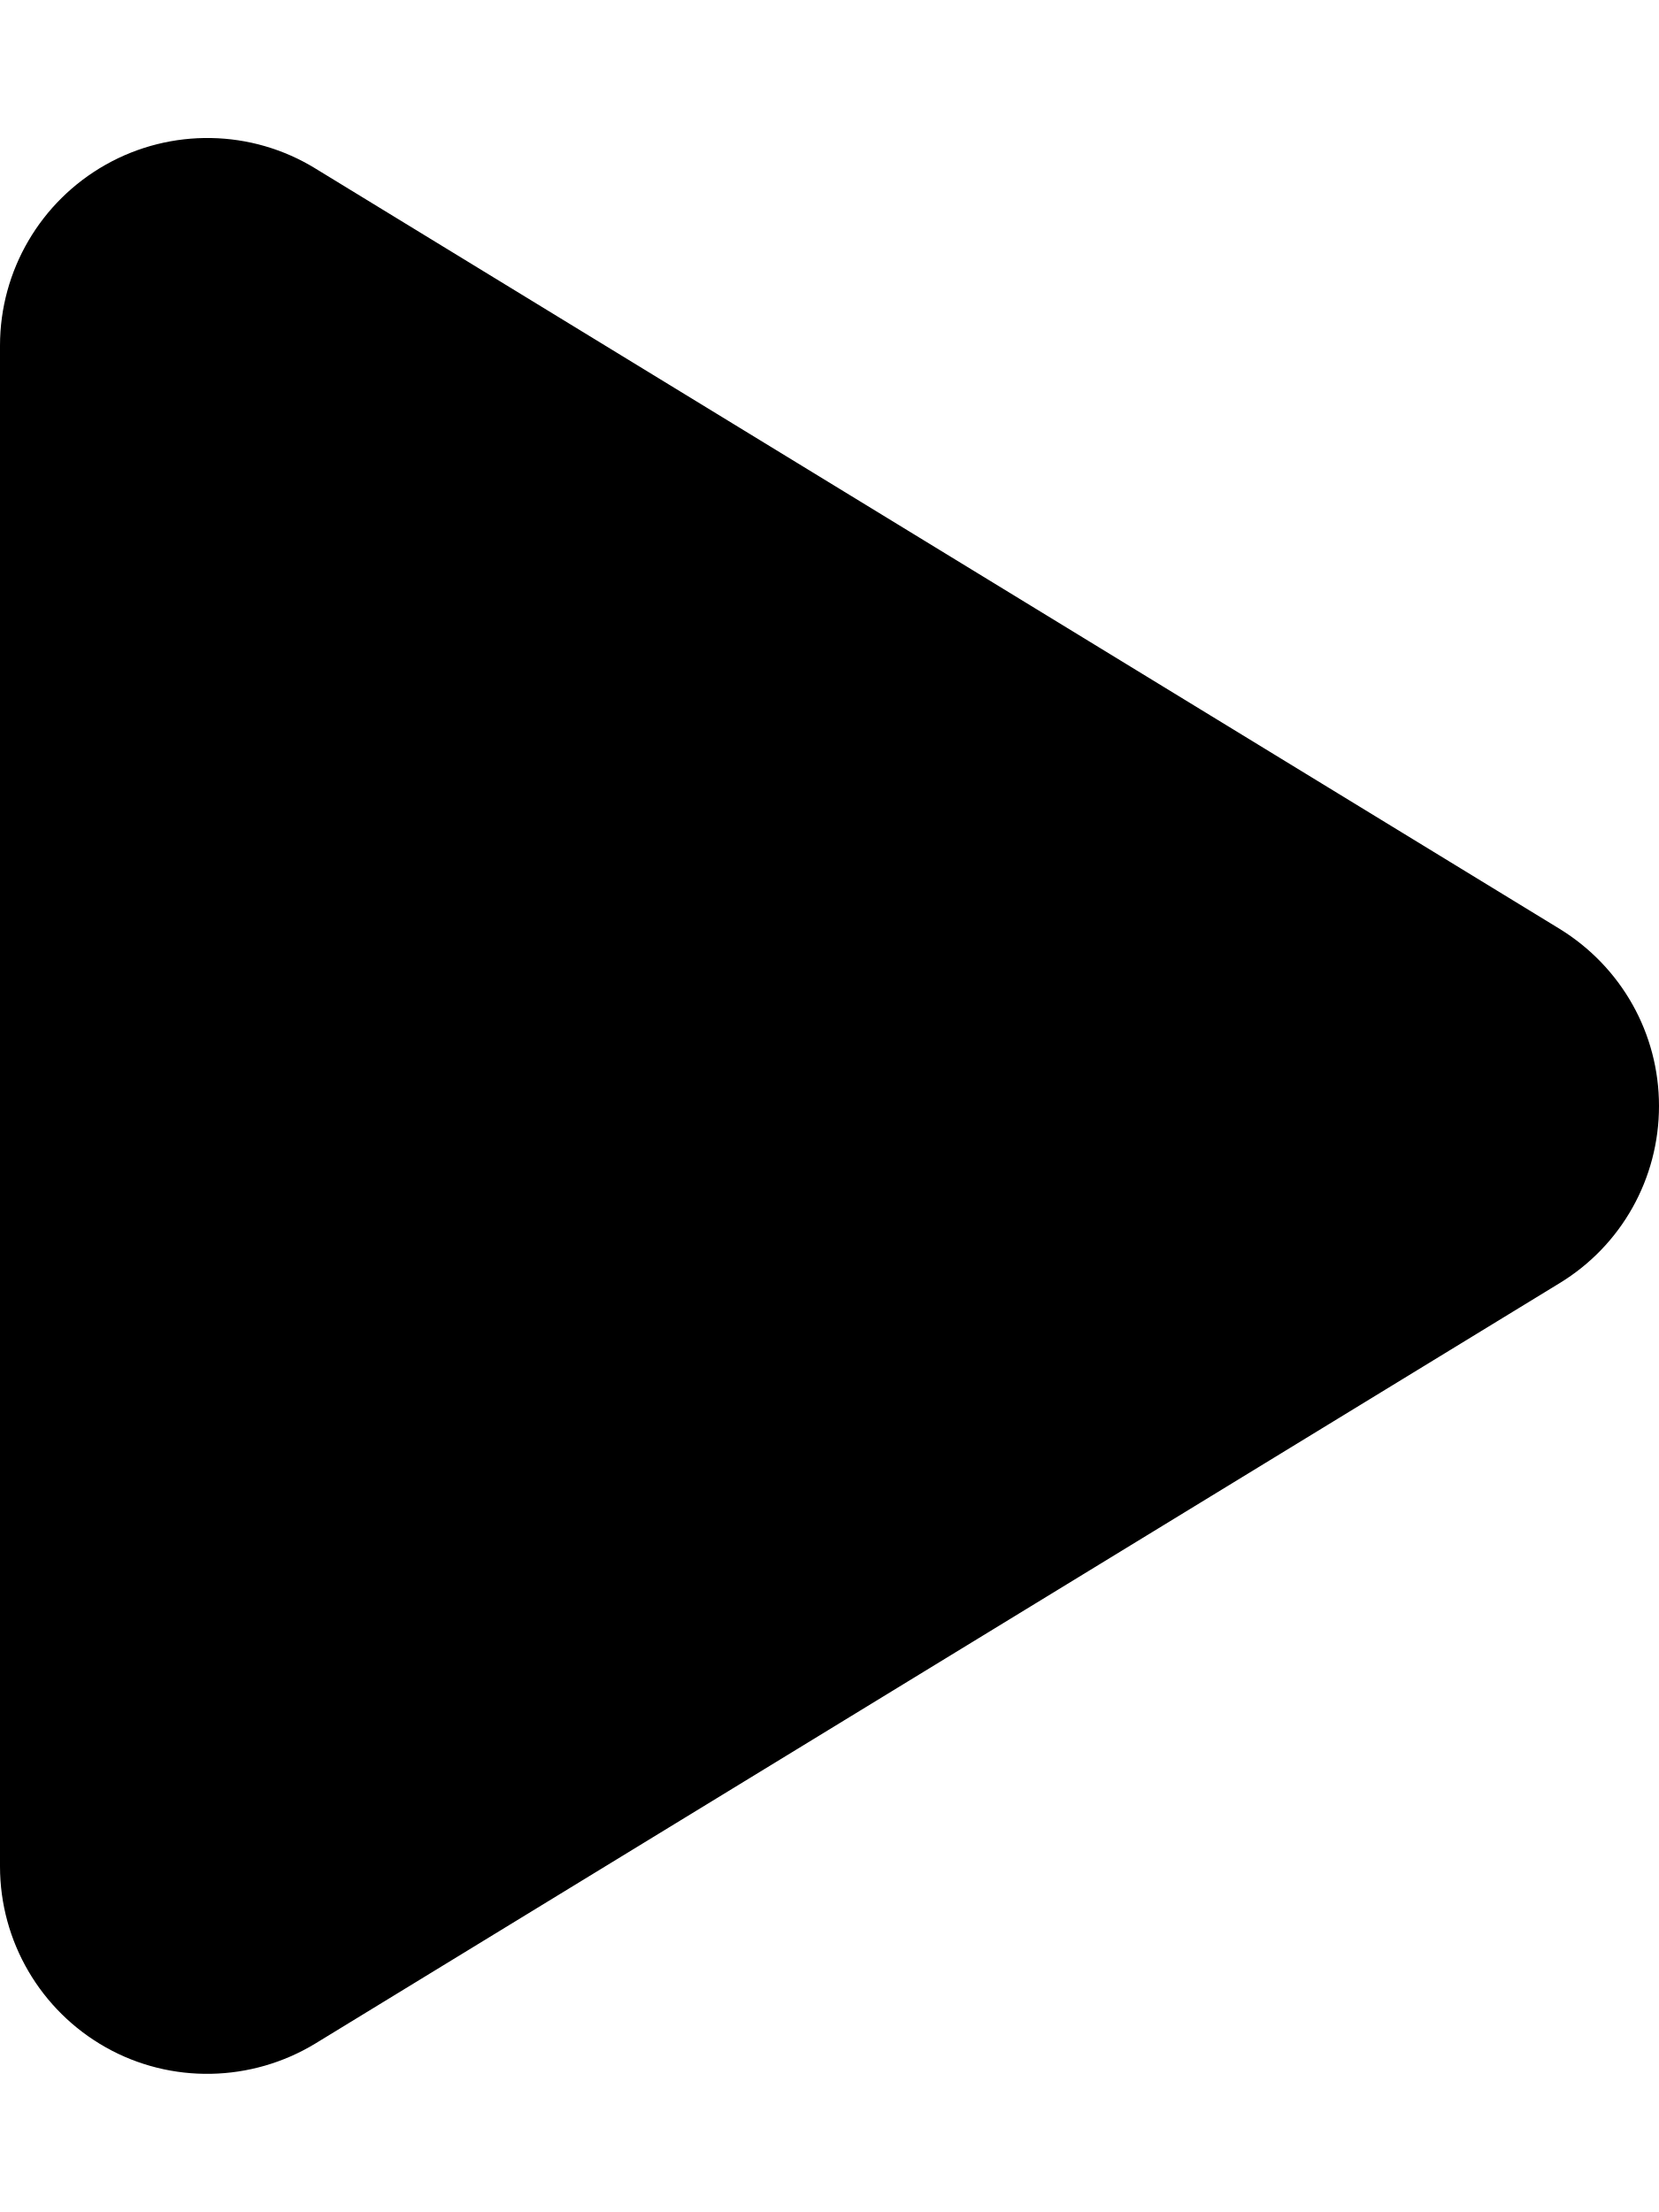
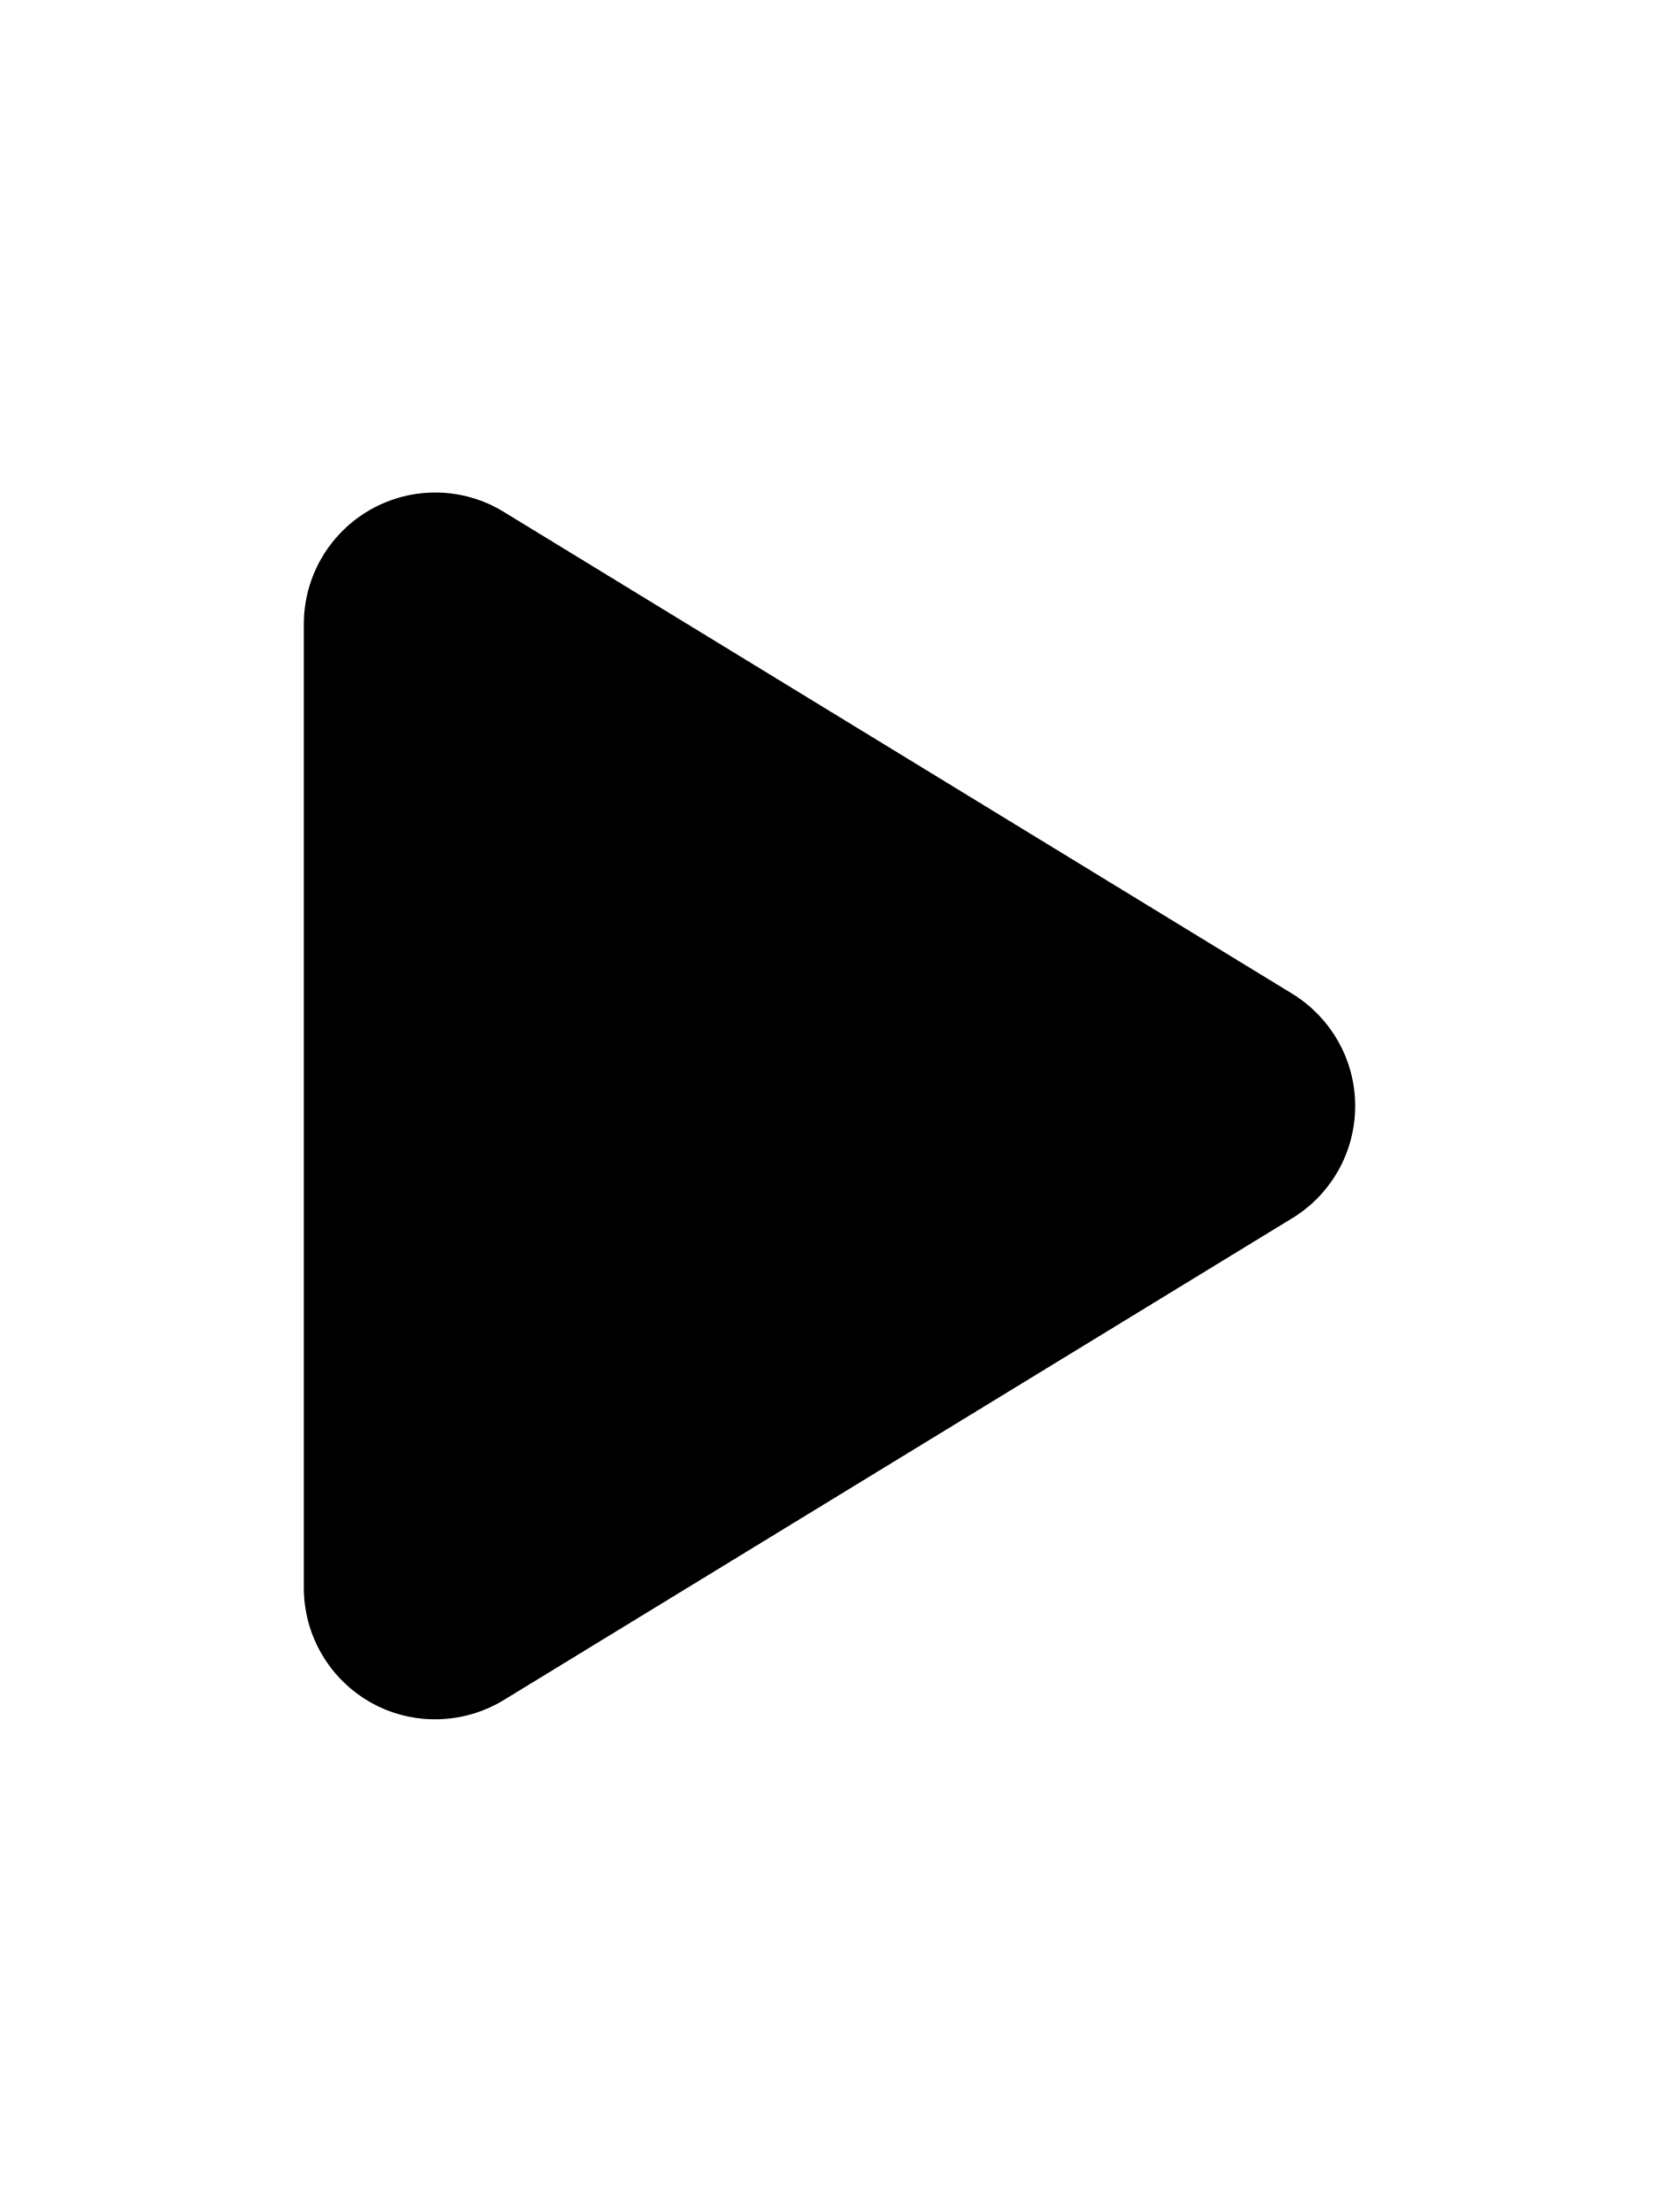
<svg xmlns="http://www.w3.org/2000/svg" viewBox="0 0 384 512">
-   <path fill="#000000" d="M73 39c-14.8-9.1-33.4-9.4-48.5-.9S0 62.6 0 80V432c0 17.4 9.4 33.4 24.5 41.9s33.7 8.1 48.5-.9L361 297c14.3-8.7 23-24.2 23-41s-8.7-32.2-23-41L73 39z" />
+   <path fill="#000000" d="m 116.586,118.474 c -9.379,-5.767 -21.167,-5.957 -30.736,-0.57 -9.569,5.387 -15.526,15.526 -15.526,26.553 v 223.072 c 0,11.027 5.957,21.167 15.526,26.553 9.569,5.387 21.357,5.133 30.736,-0.57 L 299.1,281.976 c 9.062,-5.513 14.576,-15.336 14.576,-25.983 0,-10.647 -5.513,-20.406 -14.576,-25.983 z" />
</svg>
